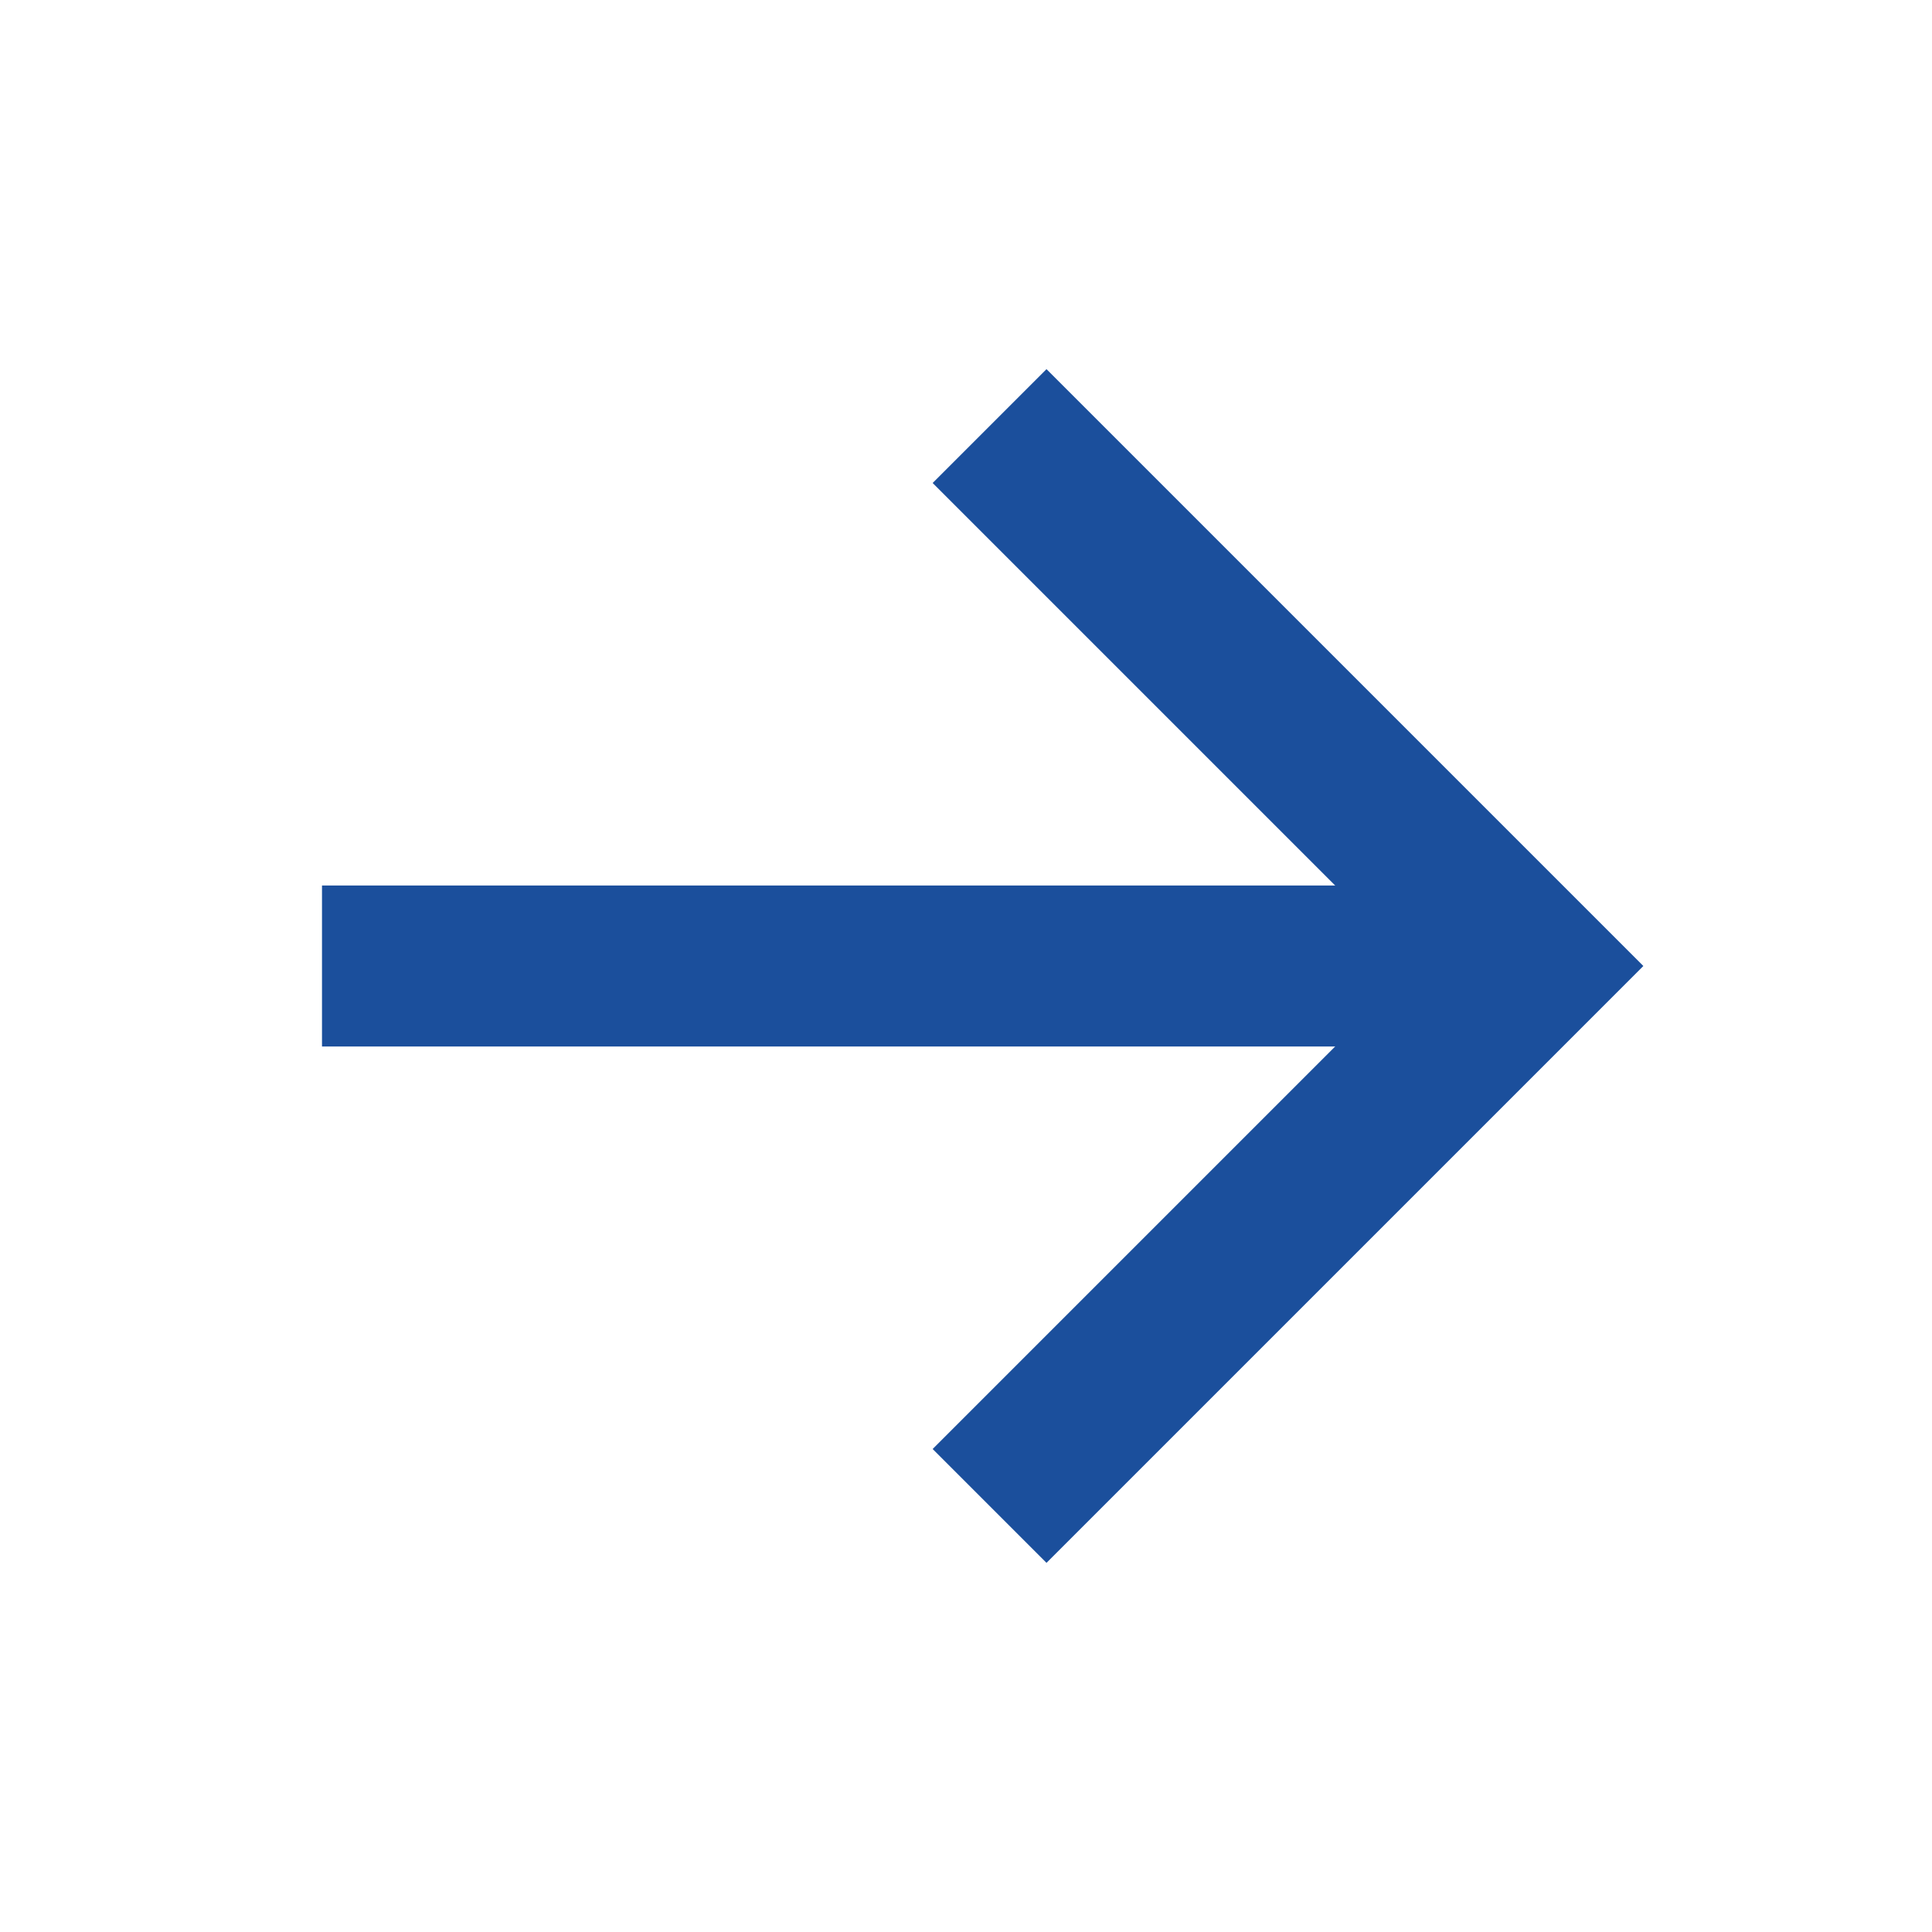
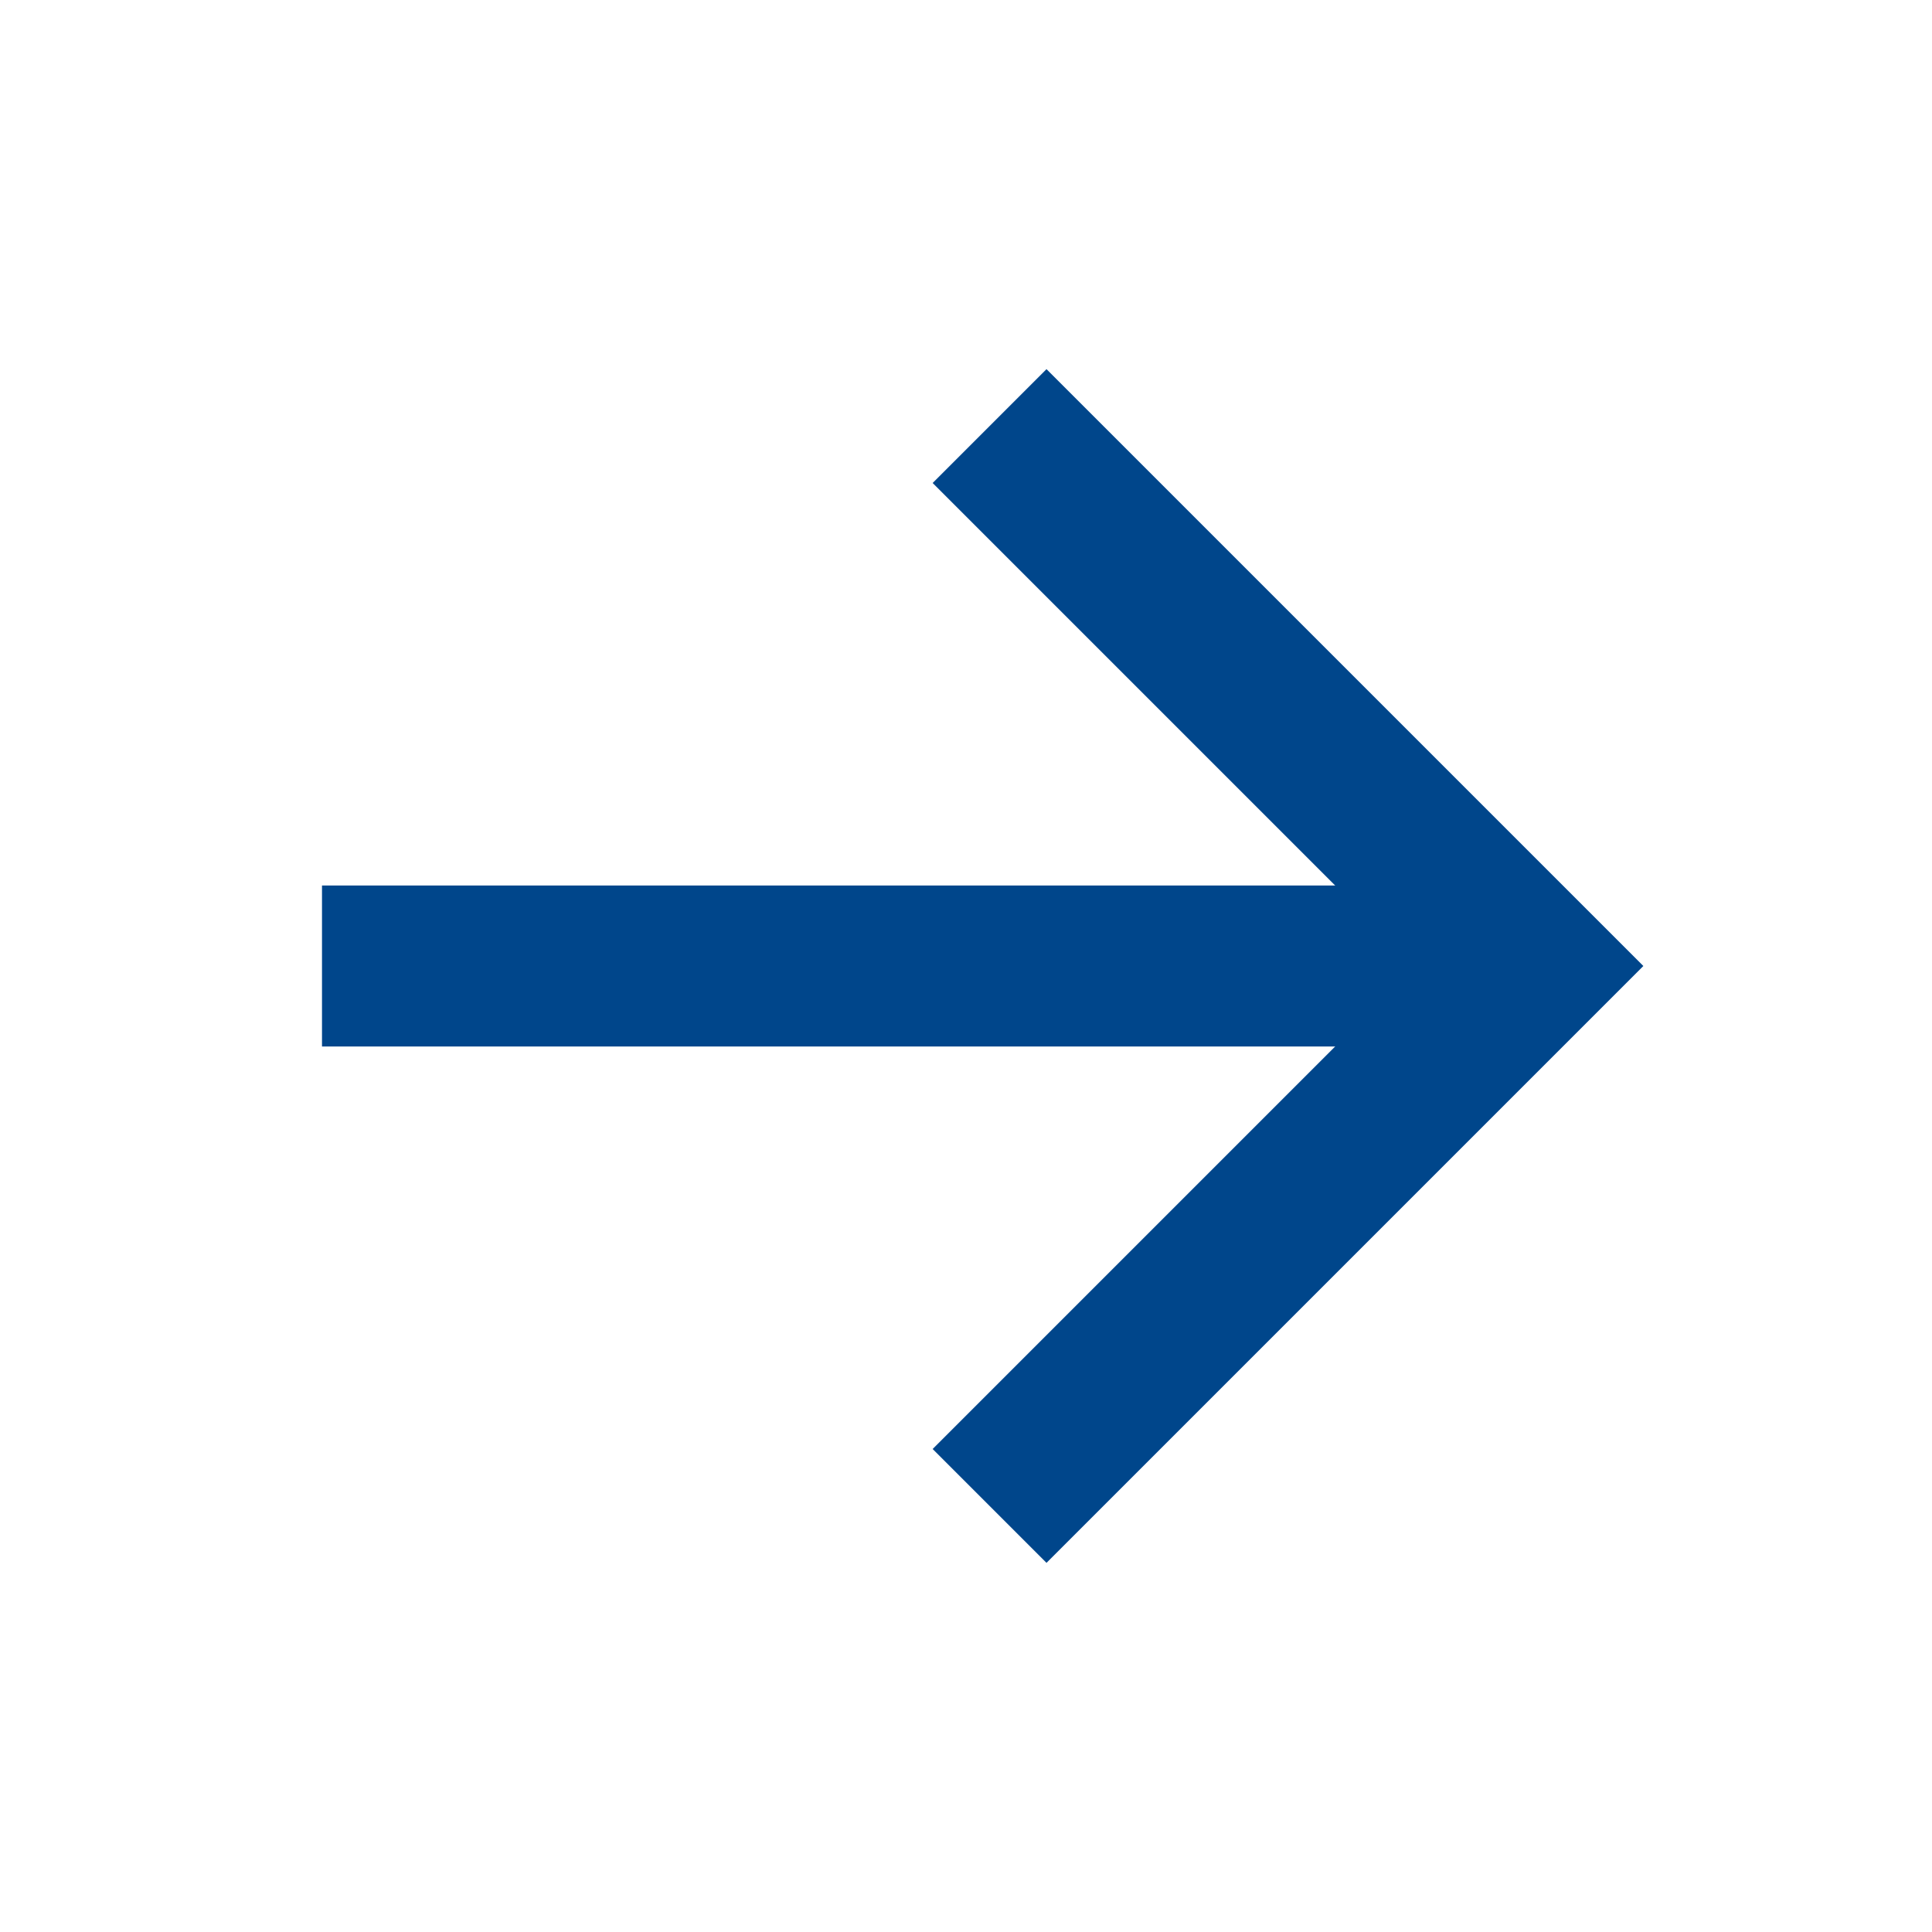
<svg xmlns="http://www.w3.org/2000/svg" viewBox="0 0 24 24" aria-hidden="true">
-   <path d="M5 12h12" fill="none" stroke="#1b4f9c" stroke-width="2" stroke-linecap="square" />
-   <path d="M13 6l6 6-6 6" fill="none" stroke="#1b4f9c" stroke-width="2" stroke-linecap="square" stroke-linejoin="miter" />
+   <path d="M5 12h12" fill="none" stroke="#00468b" stroke-width="2" stroke-linecap="square" />
+   <path d="M13 6l6 6-6 6" fill="none" stroke="#00468b" stroke-width="2" stroke-linecap="square" stroke-linejoin="miter" />
</svg>
